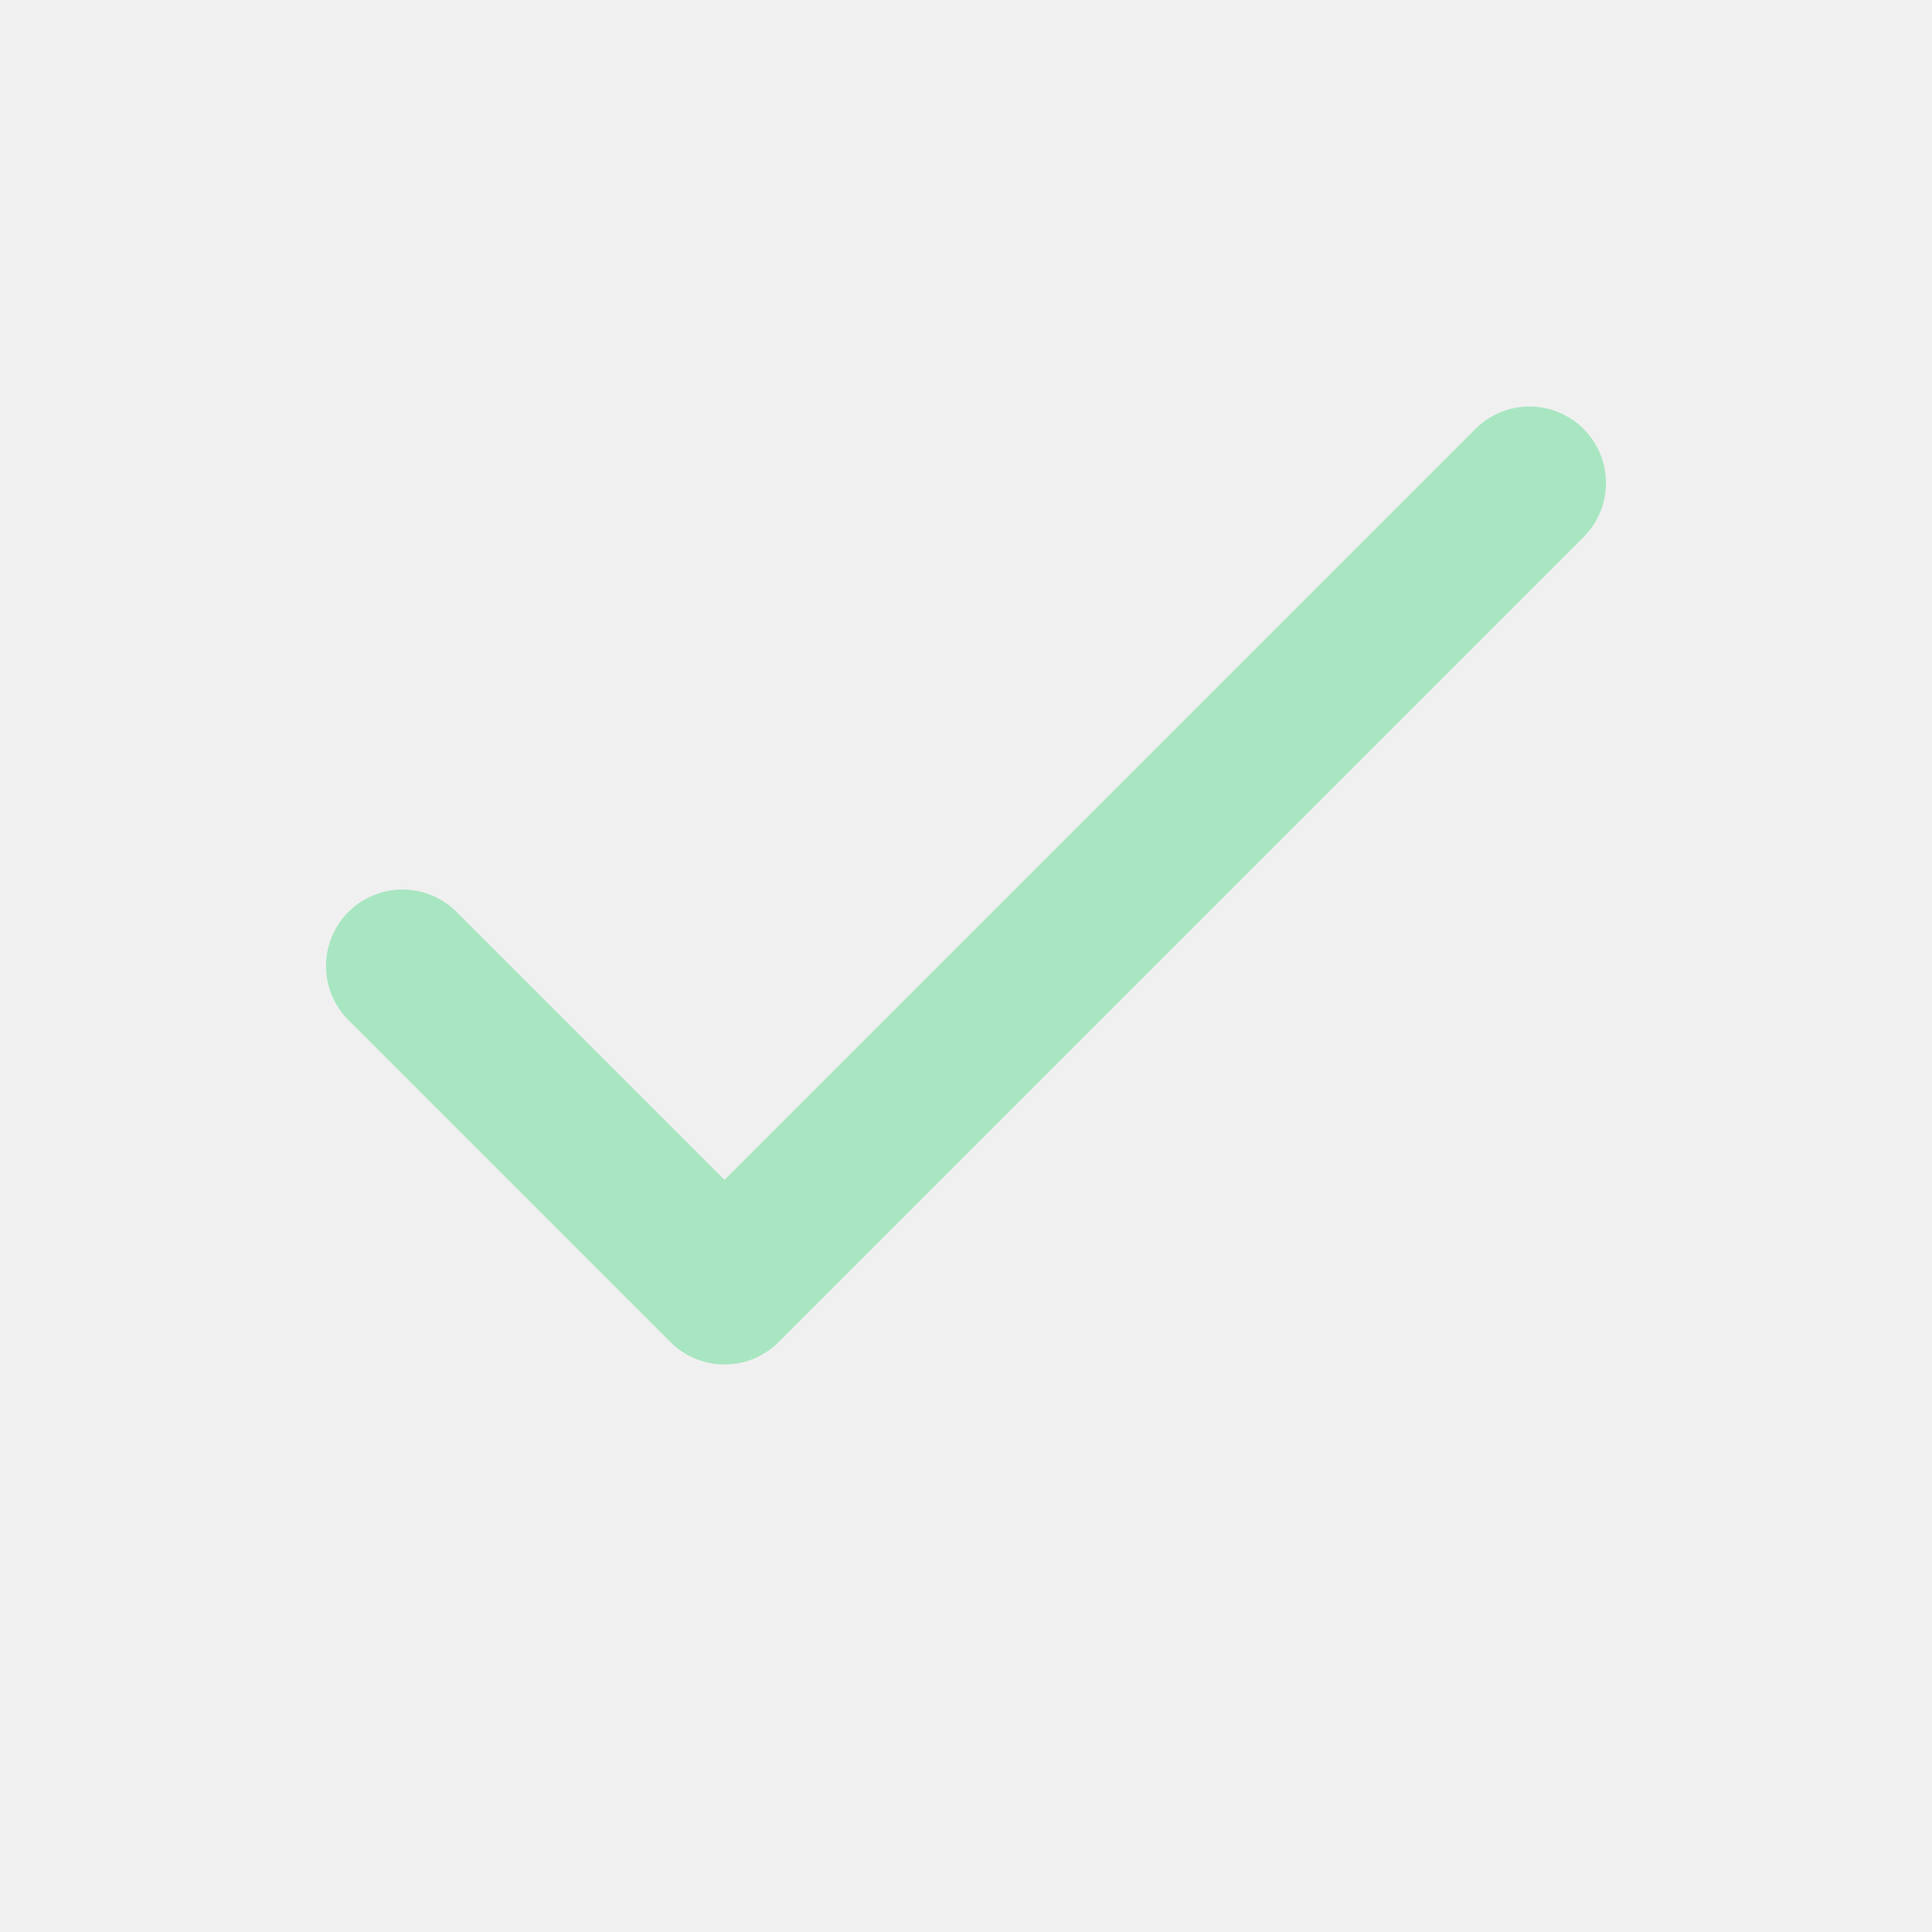
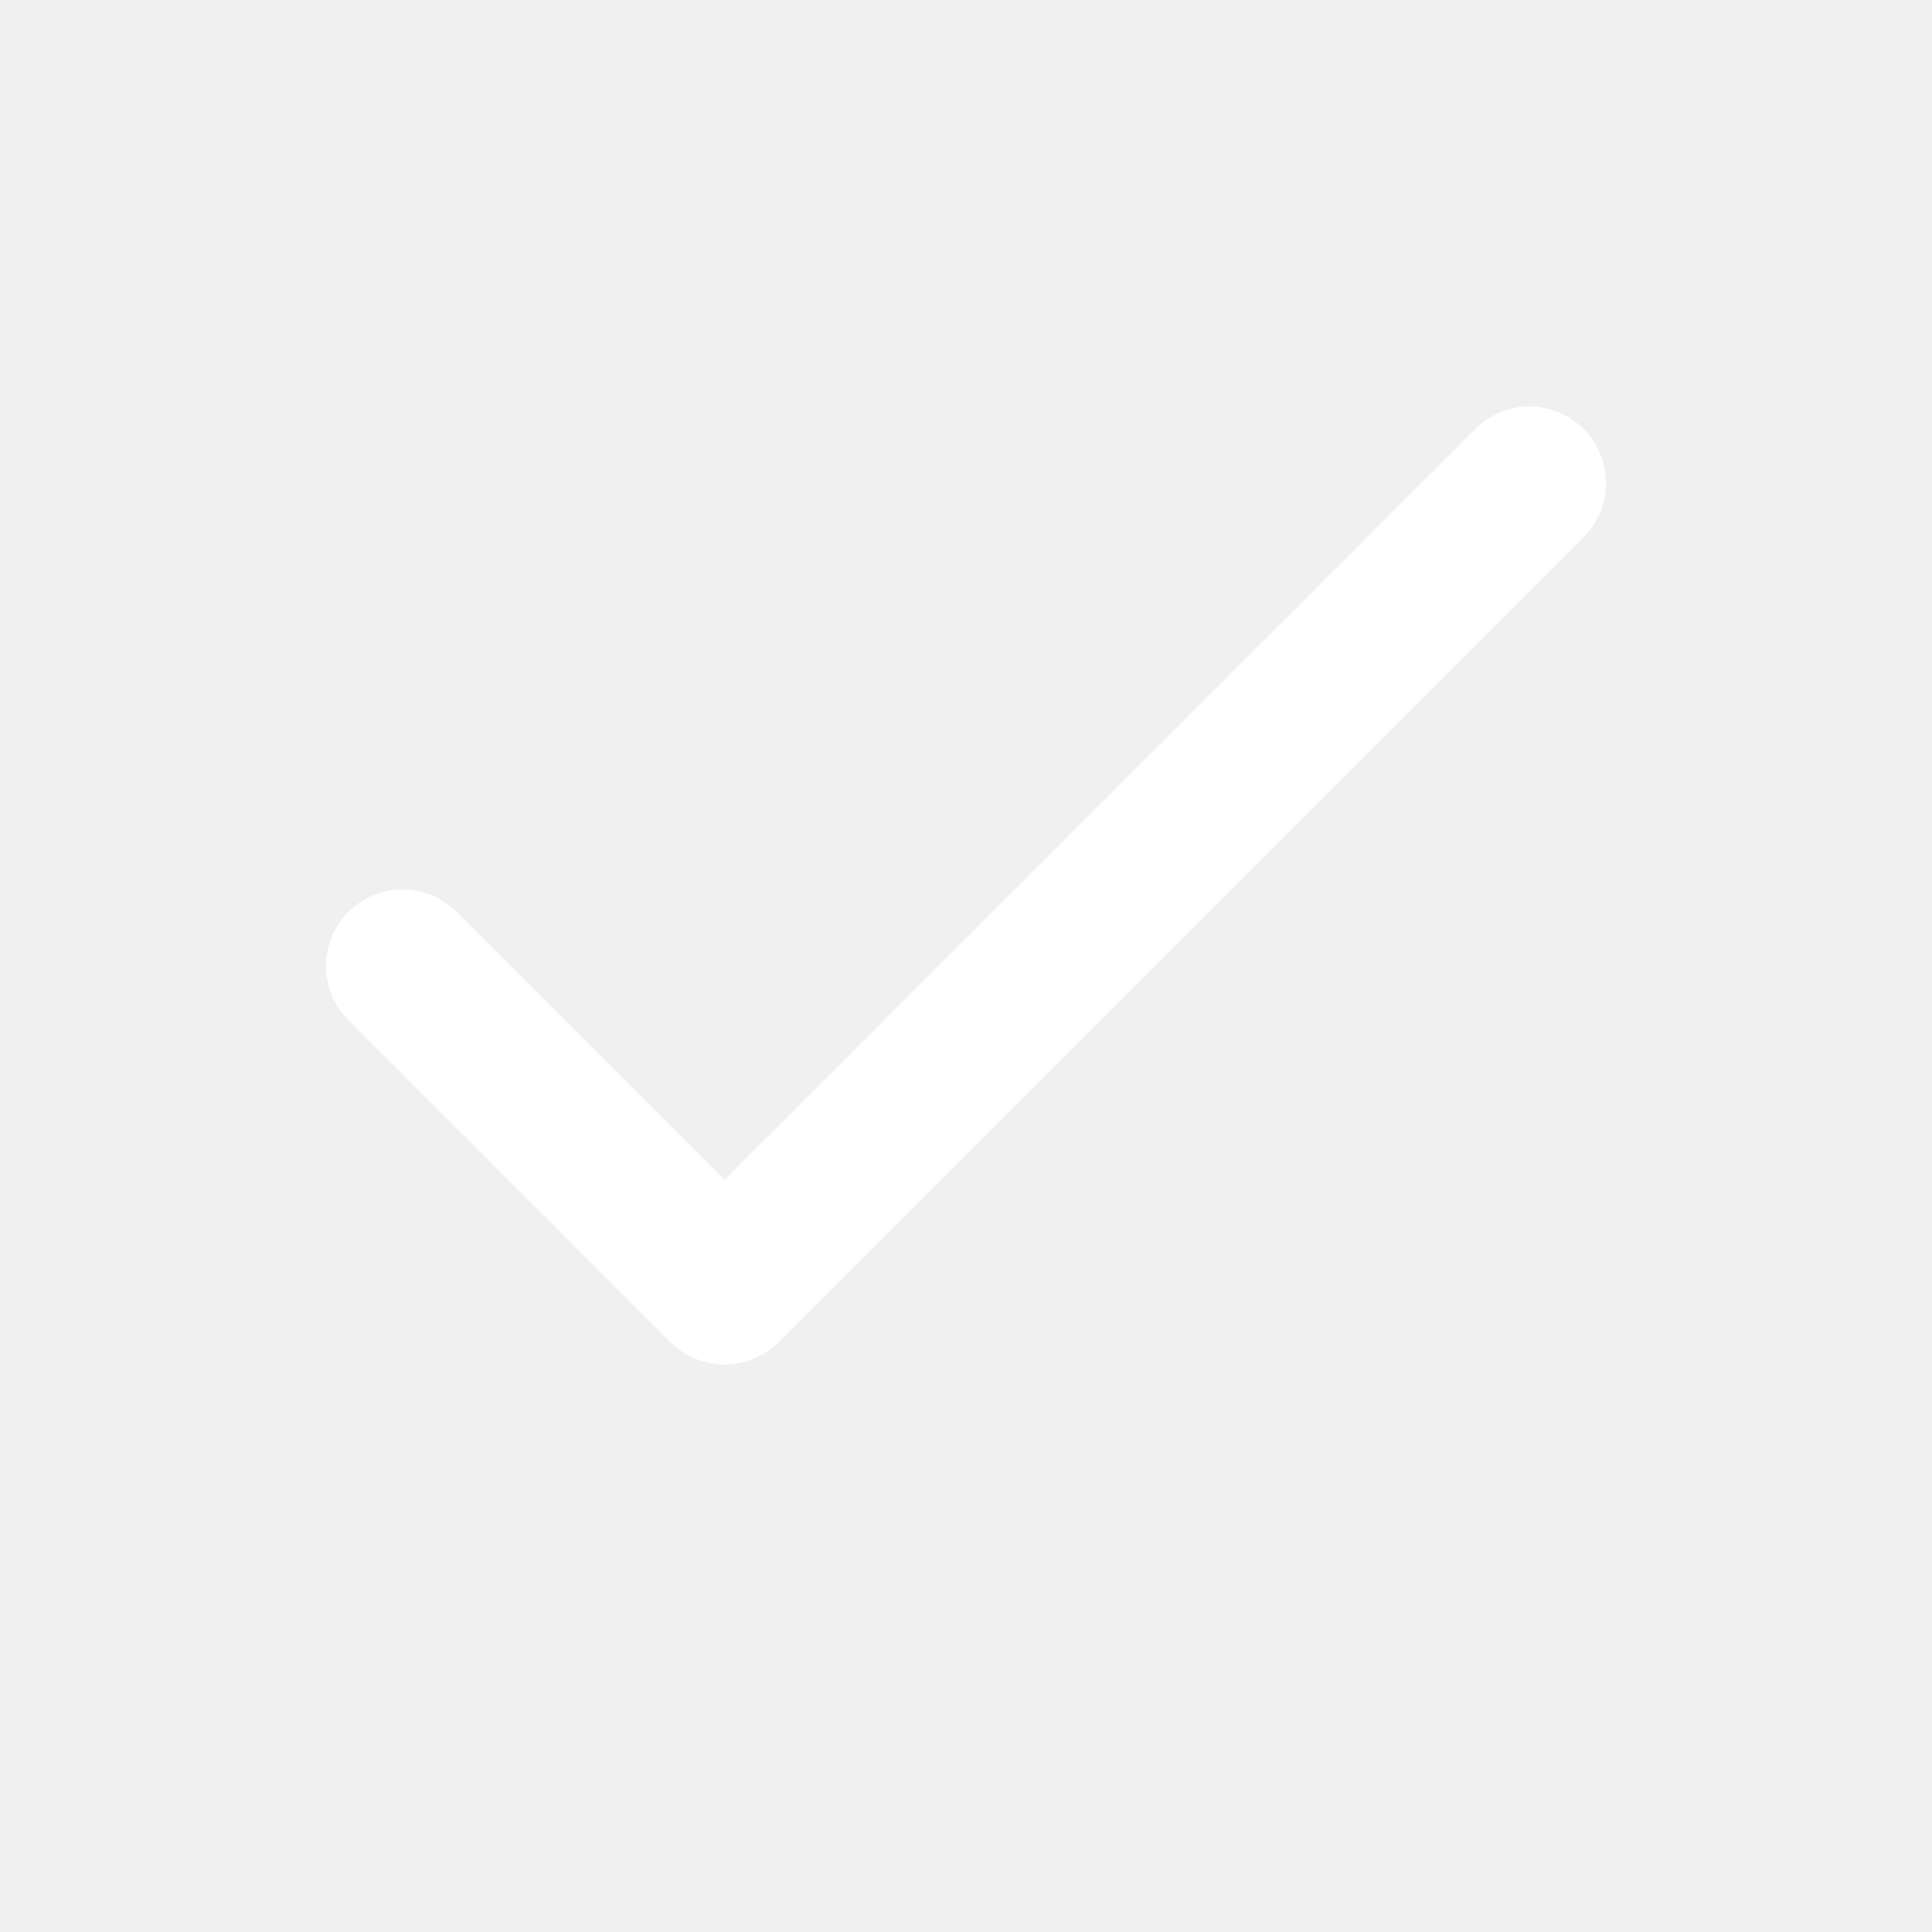
- <svg xmlns="http://www.w3.org/2000/svg" width="24" height="24" viewBox="0 0 24 24" fill="none" stroke="#a8e6c1" stroke-width="1.9" stroke-linecap="round" stroke-linejoin="round">
+ <svg xmlns="http://www.w3.org/2000/svg" width="24" height="24" viewBox="0 0 24 24" fill="none" stroke="#ffffff" stroke-width="1.9" stroke-linecap="round" stroke-linejoin="round">
  <path d="m5 12 4 4L19 6" />
</svg>
